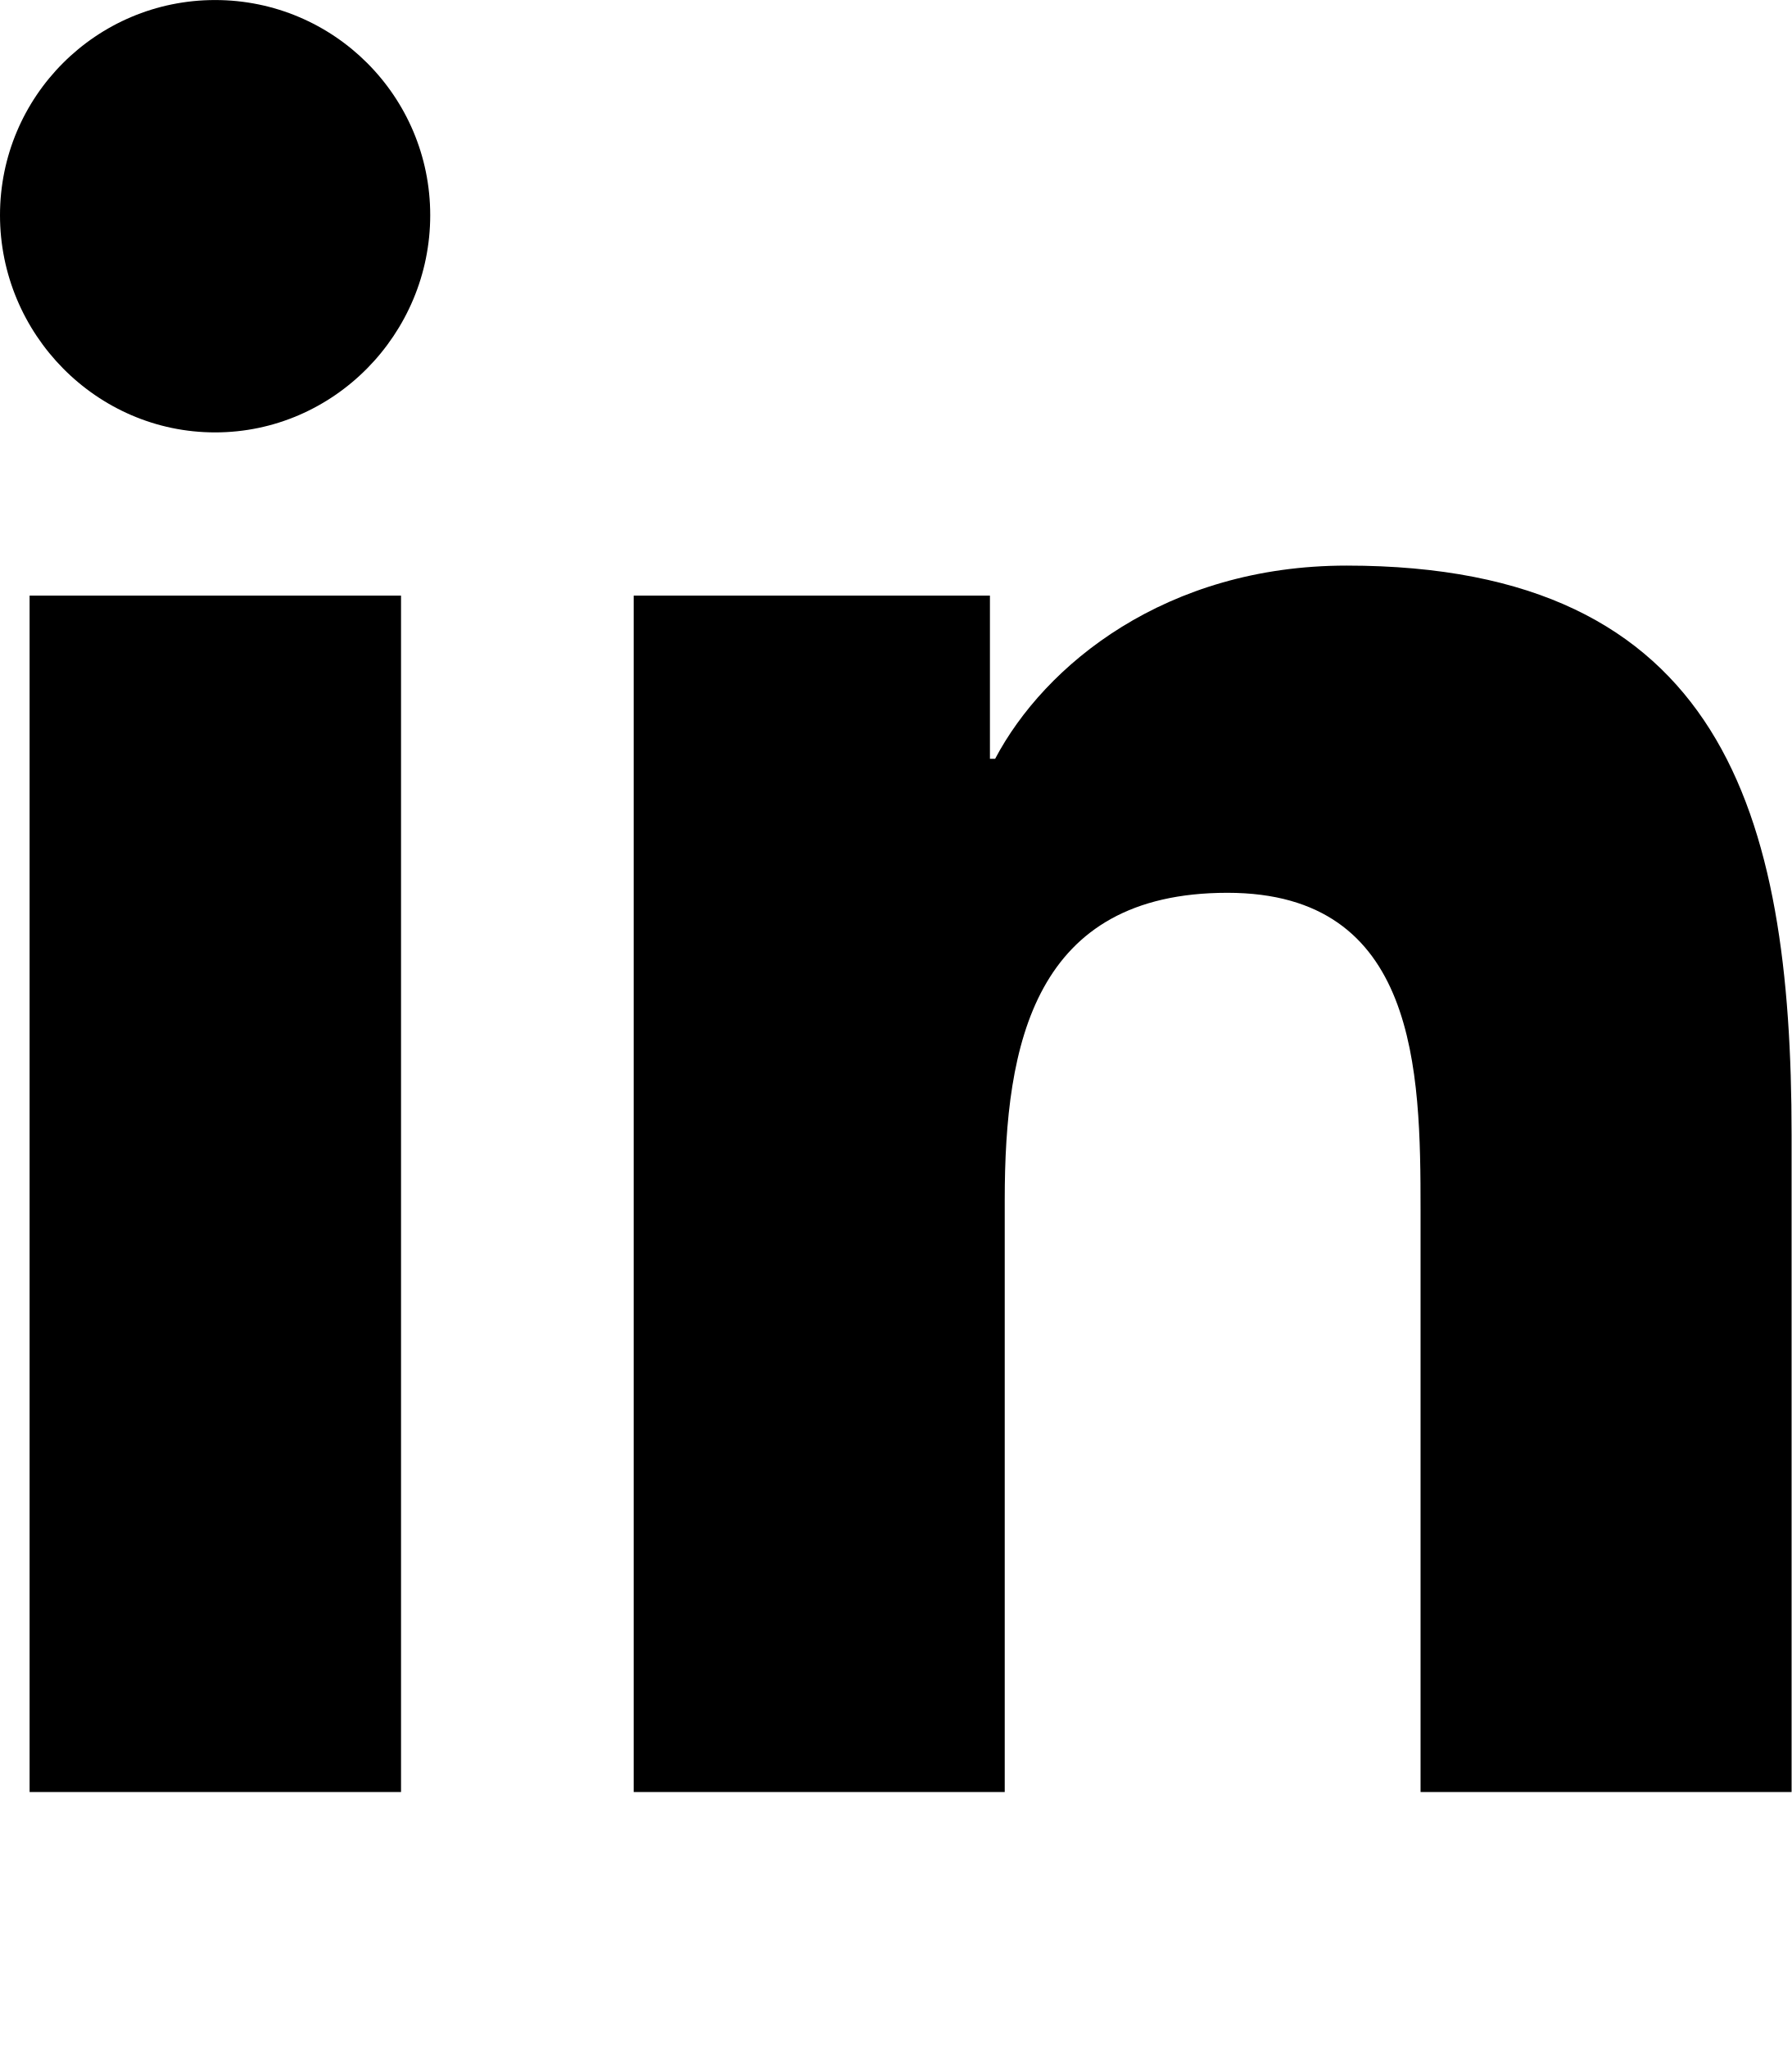
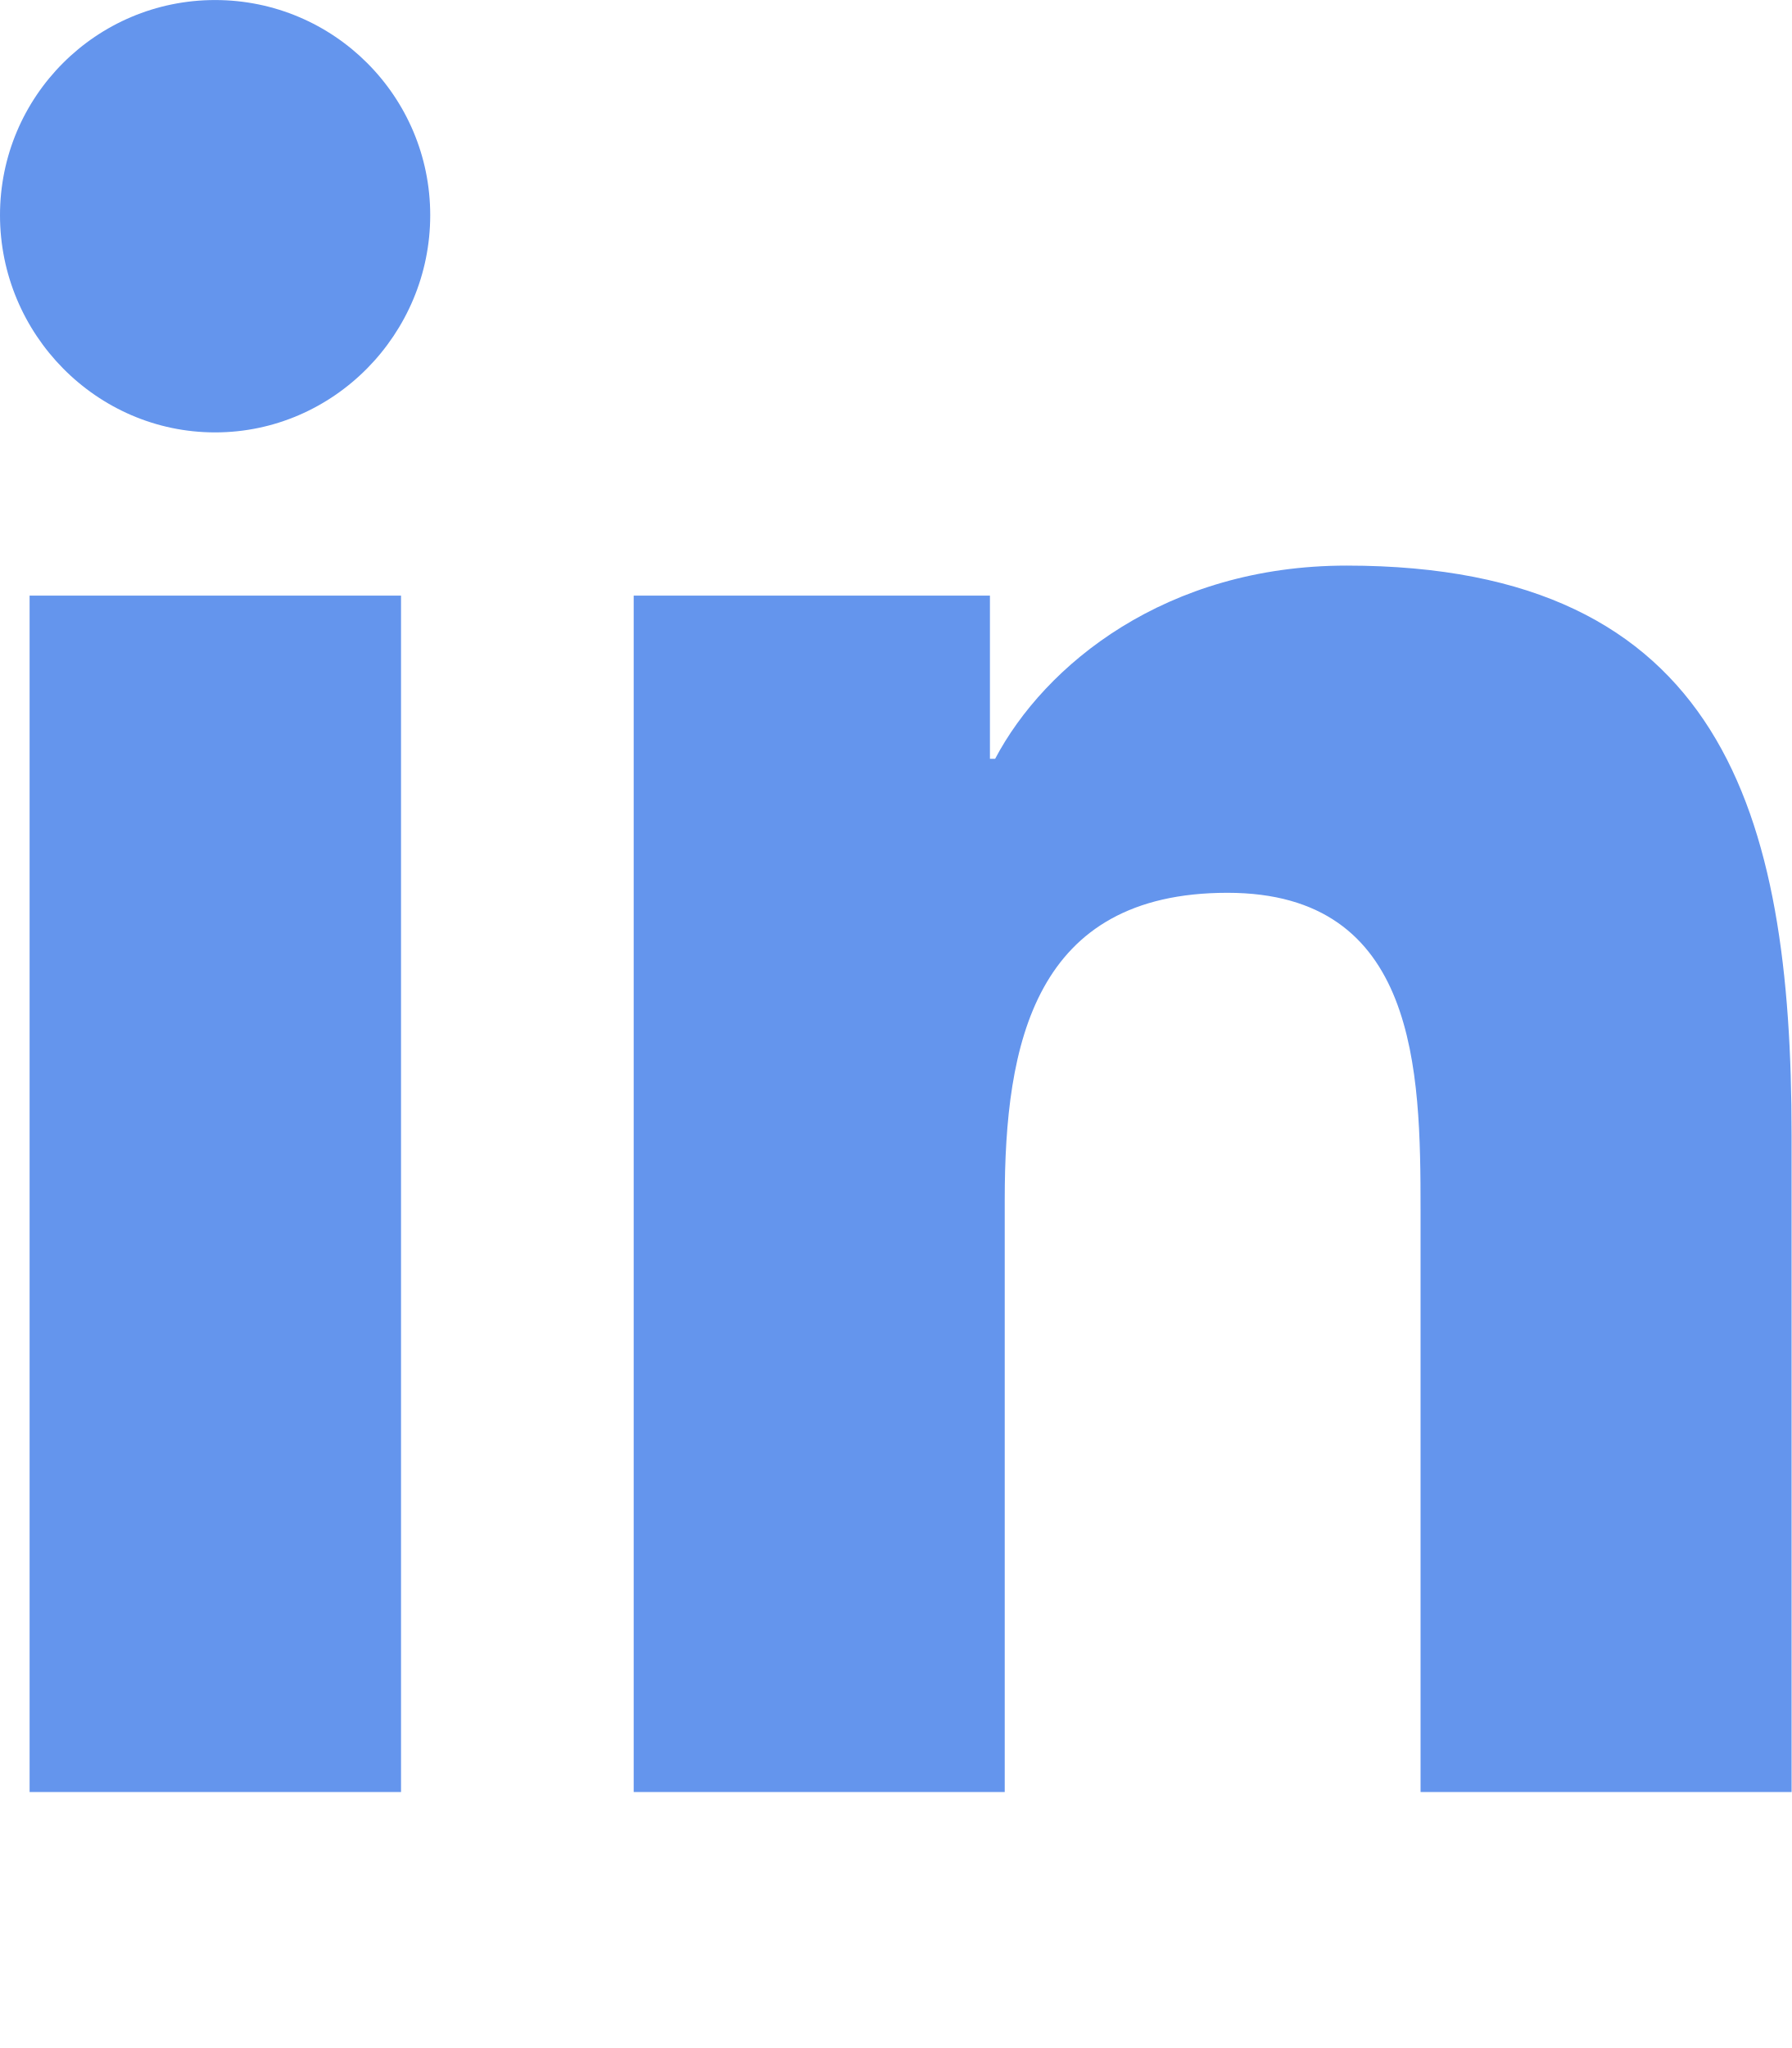
- <svg xmlns="http://www.w3.org/2000/svg" aria-hidden="true" focusable="false" data-prefix="fab" data-icon="linkedin-in" class="svg-inline--fa fa-linkedin-in fa-w-14" role="img" viewBox="0 0 448 512">
-   <path fill="currentColor" d="M100.28 448H7.4V148.9h92.88zM53.79 108.1C24.09 108.1 0 83.5 0 53.8a53.79 53.79 0 0 1 107.58 0c0 29.7-24.1 54.3-53.79 54.3zM447.9 448h-92.68V302.4c0-34.7-.7-79.2-48.29-79.2-48.29 0-55.69 37.7-55.69 76.7V448h-92.78V148.9h89.08v40.8h1.3c12.4-23.5 42.69-48.3 87.88-48.3 94 0 111.28 61.9 111.28 142.3V448z" />
+ <svg xmlns="http://www.w3.org/2000/svg" aria-hidden="true" class="svg-inline--fa fa-linkedin-in fa-w-14" data-icon="linkedin-in" data-prefix="fab" focusable="false" role="img" viewBox="0 0 448 512">
+   <path d="M100.28 448H7.4V148.9h92.88zM53.79 108.1C24.09 108.1 0 83.5 0 53.8a53.79 53.79 0 0 1 107.58 0c0 29.7-24.1 54.3-53.79 54.3zM447.9 448h-92.68V302.4c0-34.7-.7-79.2-48.29-79.2-48.29 0-55.69 37.7-55.69 76.7V448h-92.78V148.9h89.08v40.8h1.3c12.4-23.5 42.69-48.3 87.88-48.3 94 0 111.28 61.9 111.28 142.3V448z" fill="#6495ED" />
</svg>
